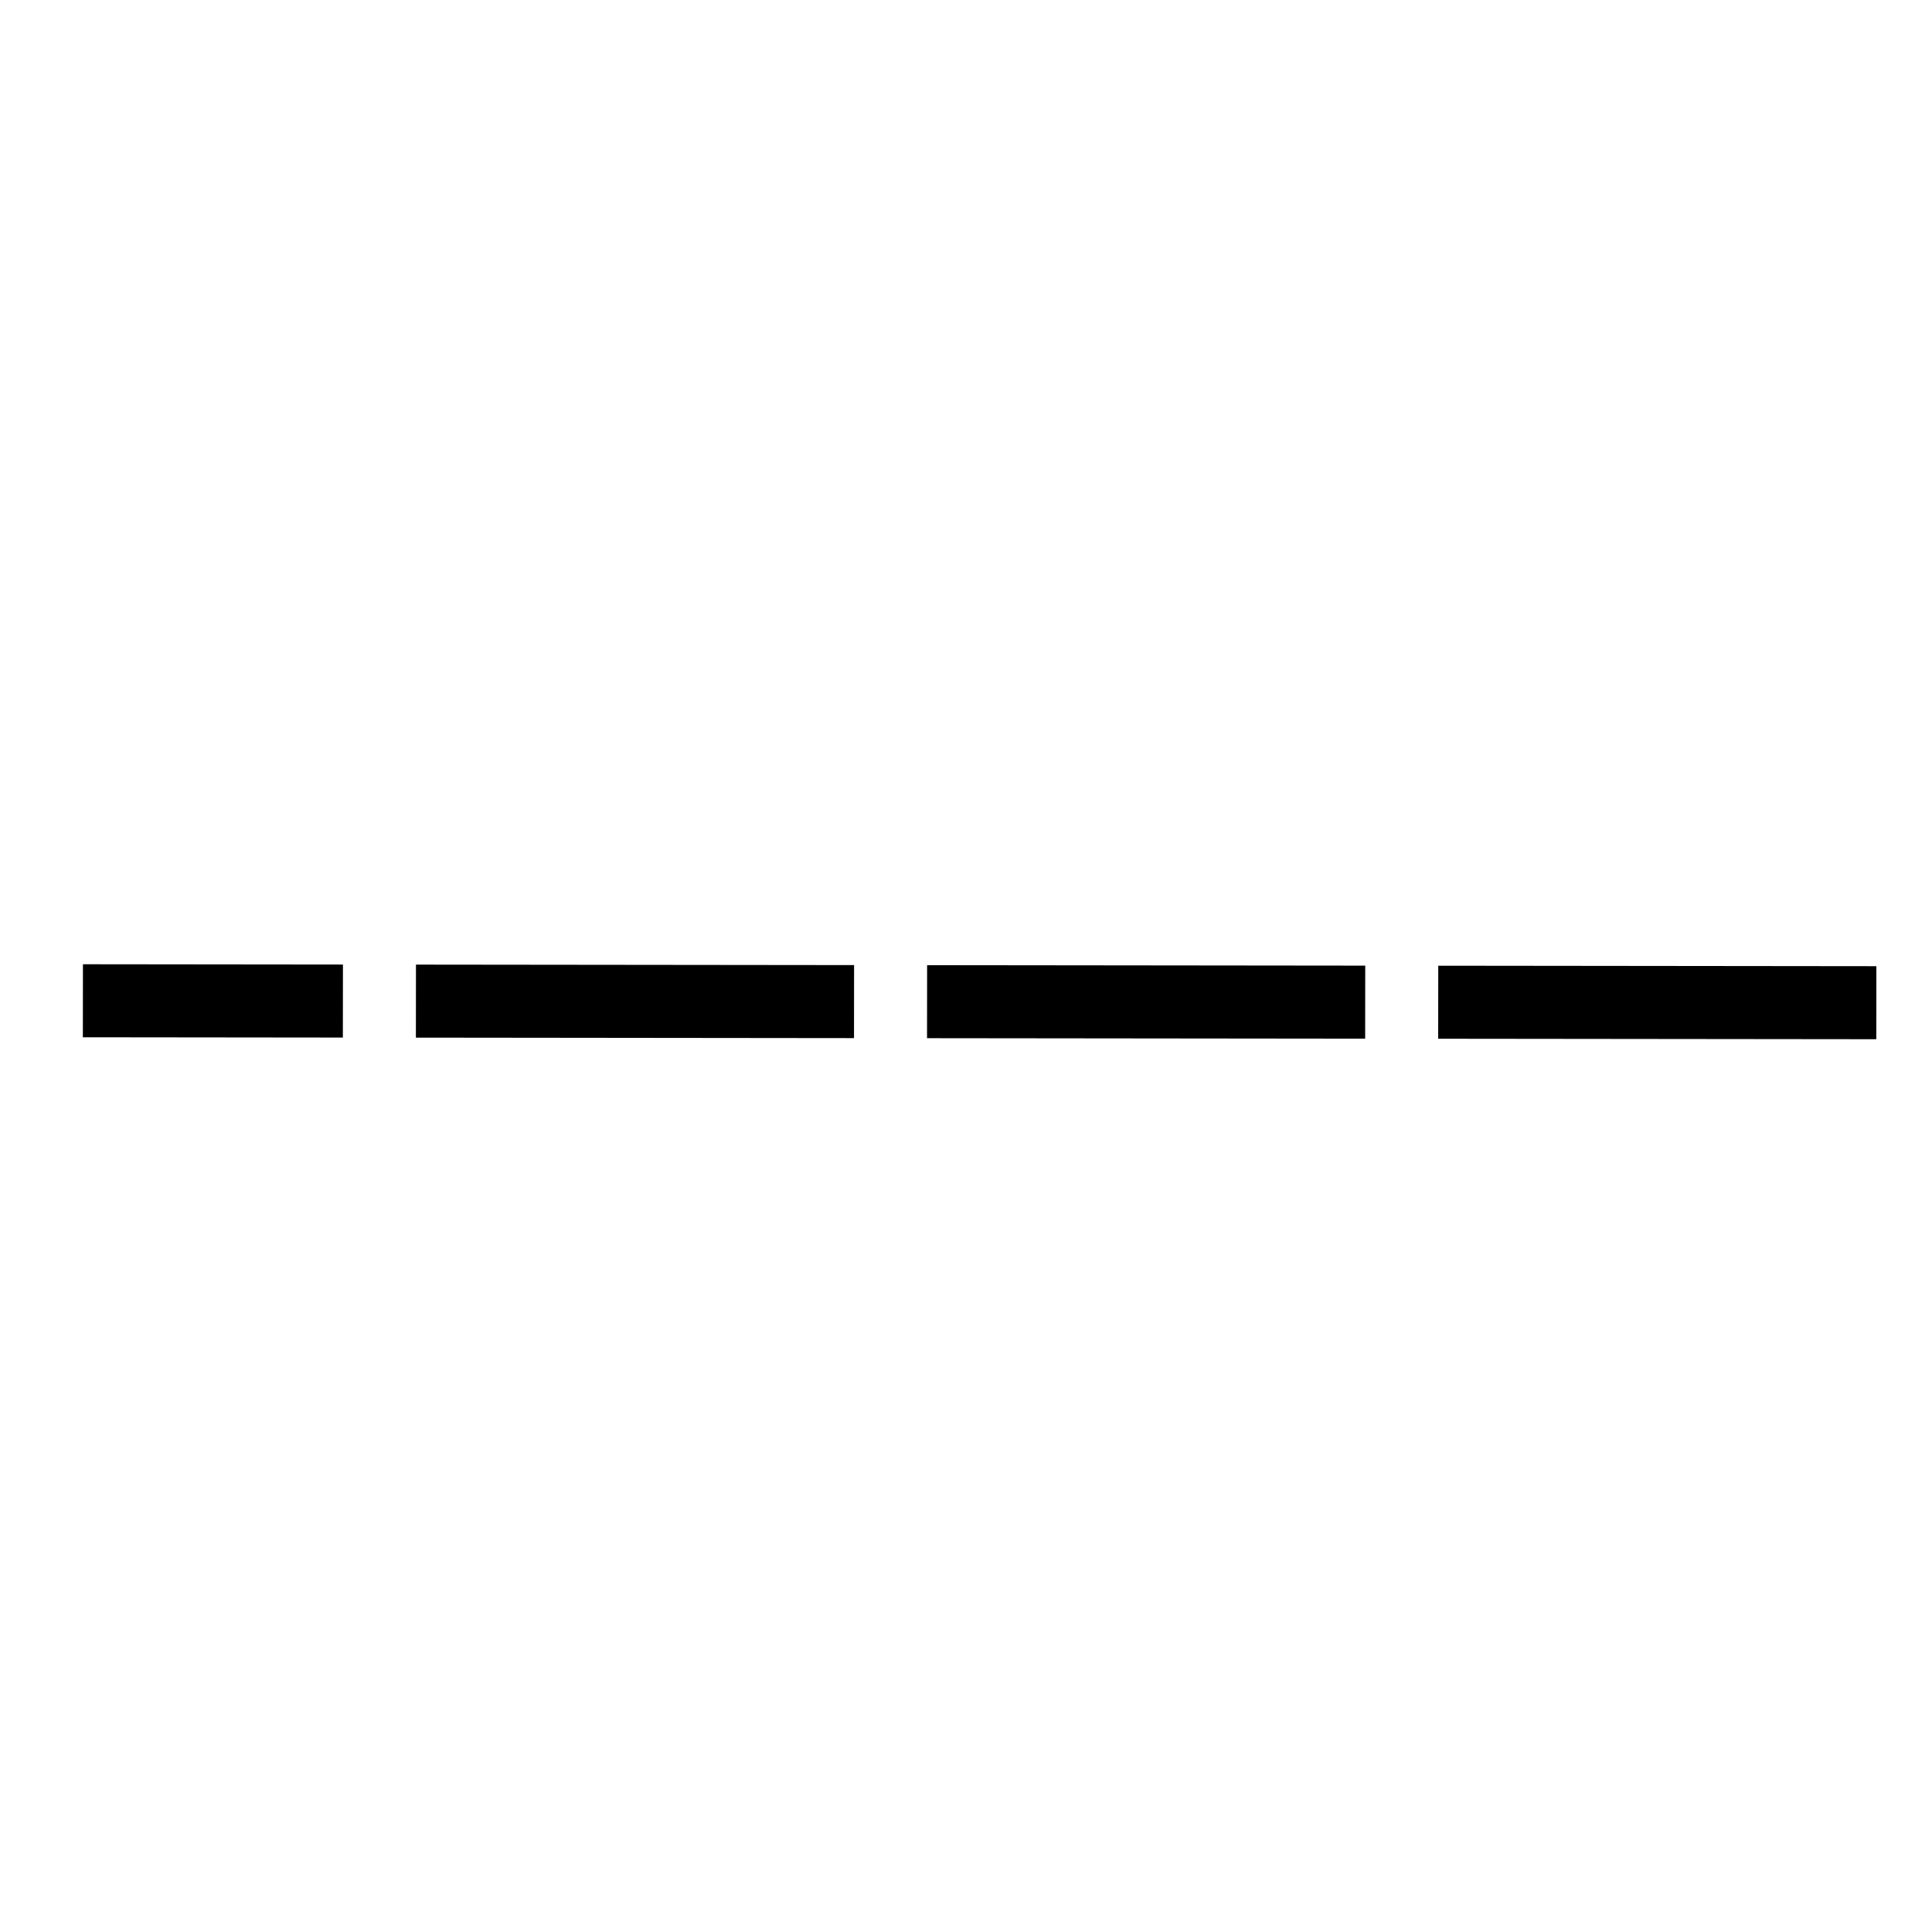
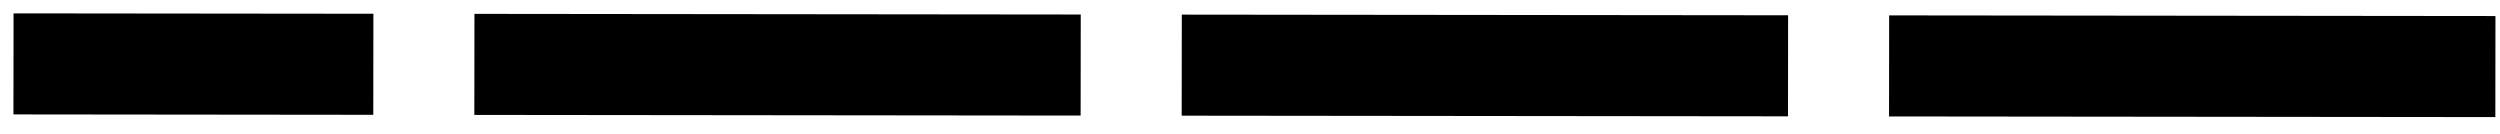
- <svg xmlns="http://www.w3.org/2000/svg" xmlns:xlink="http://www.w3.org/1999/xlink" width="400" height="400" viewBox="0 0 105.833 105.833" version="1.1" id="svg1">
-   <defs id="defs1">
-     <linearGradient id="linearGradient6563-0" x1="-221.12" x2="-224.16" y1="1102.7" y2="532.88" gradientTransform="matrix(0.28147,0,0,0.19152,242.75,11.245)" gradientUnits="userSpaceOnUse" xlink:href="#linearGradient40" />
-     <linearGradient id="linearGradient40">
-       <stop stop-opacity=".496" offset="0" id="stop1" />
-       <stop stop-opacity="0" offset="1" id="stop2" />
-     </linearGradient>
-     <linearGradient id="linearGradient11" x1="736.43" x2="726.27" y1="1713.1" y2="1219.6" gradientTransform="matrix(0.28733,0,0,0.14125,-133.06,561.26)" gradientUnits="userSpaceOnUse" xlink:href="#linearGradient6613" />
-     <linearGradient id="linearGradient6613">
-       <stop stop-opacity=".494" offset="0" id="stop3" />
-       <stop stop-opacity="0" offset="1" id="stop4" />
-     </linearGradient>
-     <linearGradient id="linearGradient21" x1="-687.4" x2="-687.52" y1="1380" y2="820.43" gradientTransform="matrix(0.26556,0,0,0.14104,686.72,201.94)" gradientUnits="userSpaceOnUse" xlink:href="#linearGradient40" />
-     <linearGradient id="linearGradient22" x1="-192.92" x2="-193.21" y1="1463" y2="885.12" gradientTransform="matrix(0.32215,0,0,0.32215,1056.1,98.196)" gradientUnits="userSpaceOnUse" xlink:href="#linearGradient40" />
-     <linearGradient id="linearGradient6561" x1="196.81" x2="200.69" y1="1107.1" y2="525.34" gradientTransform="matrix(0.26509,0,0,0.1981,552.8,133.02)" gradientUnits="userSpaceOnUse" xlink:href="#linearGradient40" />
-     <linearGradient id="linearGradient6611" x1="1213.5" x2="1204.9" y1="1809.5" y2="1192.6" gradientTransform="matrix(0.26458,0,0,0.26458,-78.993,696.65)" gradientUnits="userSpaceOnUse" xlink:href="#linearGradient40" />
-     <linearGradient id="linearGradient6585-9" x1="86.18" x2="89.206" y1="1430.8" y2="888.29" gradientTransform="matrix(0.26512,0,0,0.19466,50.661,-61.953)" gradientUnits="userSpaceOnUse" xlink:href="#linearGradient40" />
-     <linearGradient id="linearGradient2" x1="1213.9" x2="1208.1" y1="1769.2" y2="1217.1" gradientTransform="translate(497.67,1030.6)" gradientUnits="userSpaceOnUse" xlink:href="#linearGradient6613" />
-     <linearGradient id="linearGradient6633-9" x1="-691.07" x2="-674.72" y1="1666.1" y2="1341.3" gradientTransform="matrix(0.26458,0,0,0.26458,233.0076,-315.1139)" gradientUnits="userSpaceOnUse" xlink:href="#linearGradient6613" />
-     <linearGradient id="linearGradient20" x1="-687.4" x2="-687.52" y1="1380" y2="820.43" gradientTransform="matrix(0.26556,0,0,0.14104,677.4,128.62)" gradientUnits="userSpaceOnUse" xlink:href="#linearGradient40" />
-     <linearGradient id="linearGradient15" x1="1178.9" x2="1179.7" y1="913.05" y2="466.54" gradientTransform="matrix(0.31759,0,0,0.23503,-212.86,161.32)" gradientUnits="userSpaceOnUse" xlink:href="#linearGradient40" />
-     <linearGradient id="linearGradient6595" x1="-690.85" x2="-700" y1="1474.8" y2="892.69" gradientTransform="matrix(0.26458,0,0,0.26458,308.33,716.35)" gradientUnits="userSpaceOnUse" xlink:href="#linearGradient40" />
-     <linearGradient id="linearGradient23" x1="1213.9" x2="1208.1" y1="1769.2" y2="1217.1" gradientTransform="matrix(-0.22764,0,0,0.14875,1291.315,-23.65522)" gradientUnits="userSpaceOnUse">
-       <stop stop-color="#fff" offset="0" id="stop5" />
-       <stop stop-opacity="0" offset="1" id="stop6" />
-     </linearGradient>
-     <linearGradient id="linearGradient6631" x1="-211.43" x2="-214.91" y1="1679.9" y2="1275.9" gradientTransform="matrix(0.2374685,0,0,0.2374685,742.8108,-267.0799)" gradientUnits="userSpaceOnUse">
-       <stop stop-opacity=".494" offset="0" id="stop7" />
-       <stop stop-opacity="0" offset="1" id="stop8" />
-     </linearGradient>
-     <linearGradient id="linearGradient6631-5" x1="-211.43" x2="-214.91" y1="1679.9" y2="1275.9" gradientTransform="matrix(0.2367673,0,0,0.2367673,853.0597,-273.5678)" gradientUnits="userSpaceOnUse">
-       <stop stop-opacity=".494" offset="0" id="stop9" />
-       <stop stop-opacity="0" offset="1" id="stop10" />
-     </linearGradient>
-   </defs>
-   <g id="layer1">
-     <path d="M 102.784,54.927 4.541,54.821" fill="#b8860b" stroke="#000000" stroke-dasharray="12.679, 0.528" stroke-width="0.528" id="path121" style="stroke-width:4;stroke-dasharray:24,4;stroke-dashoffset:0" />
-   </g>
+ <svg xmlns="http://www.w3.org/2000/svg" width="374" height="20" version="1.1" viewBox="0 0 98.954 5.292">
+   <path d="m98.775 2.635-98.244-0.106" fill="#b8860b" stroke="#000" stroke-dasharray="24, 4" stroke-width="4" />
</svg>
